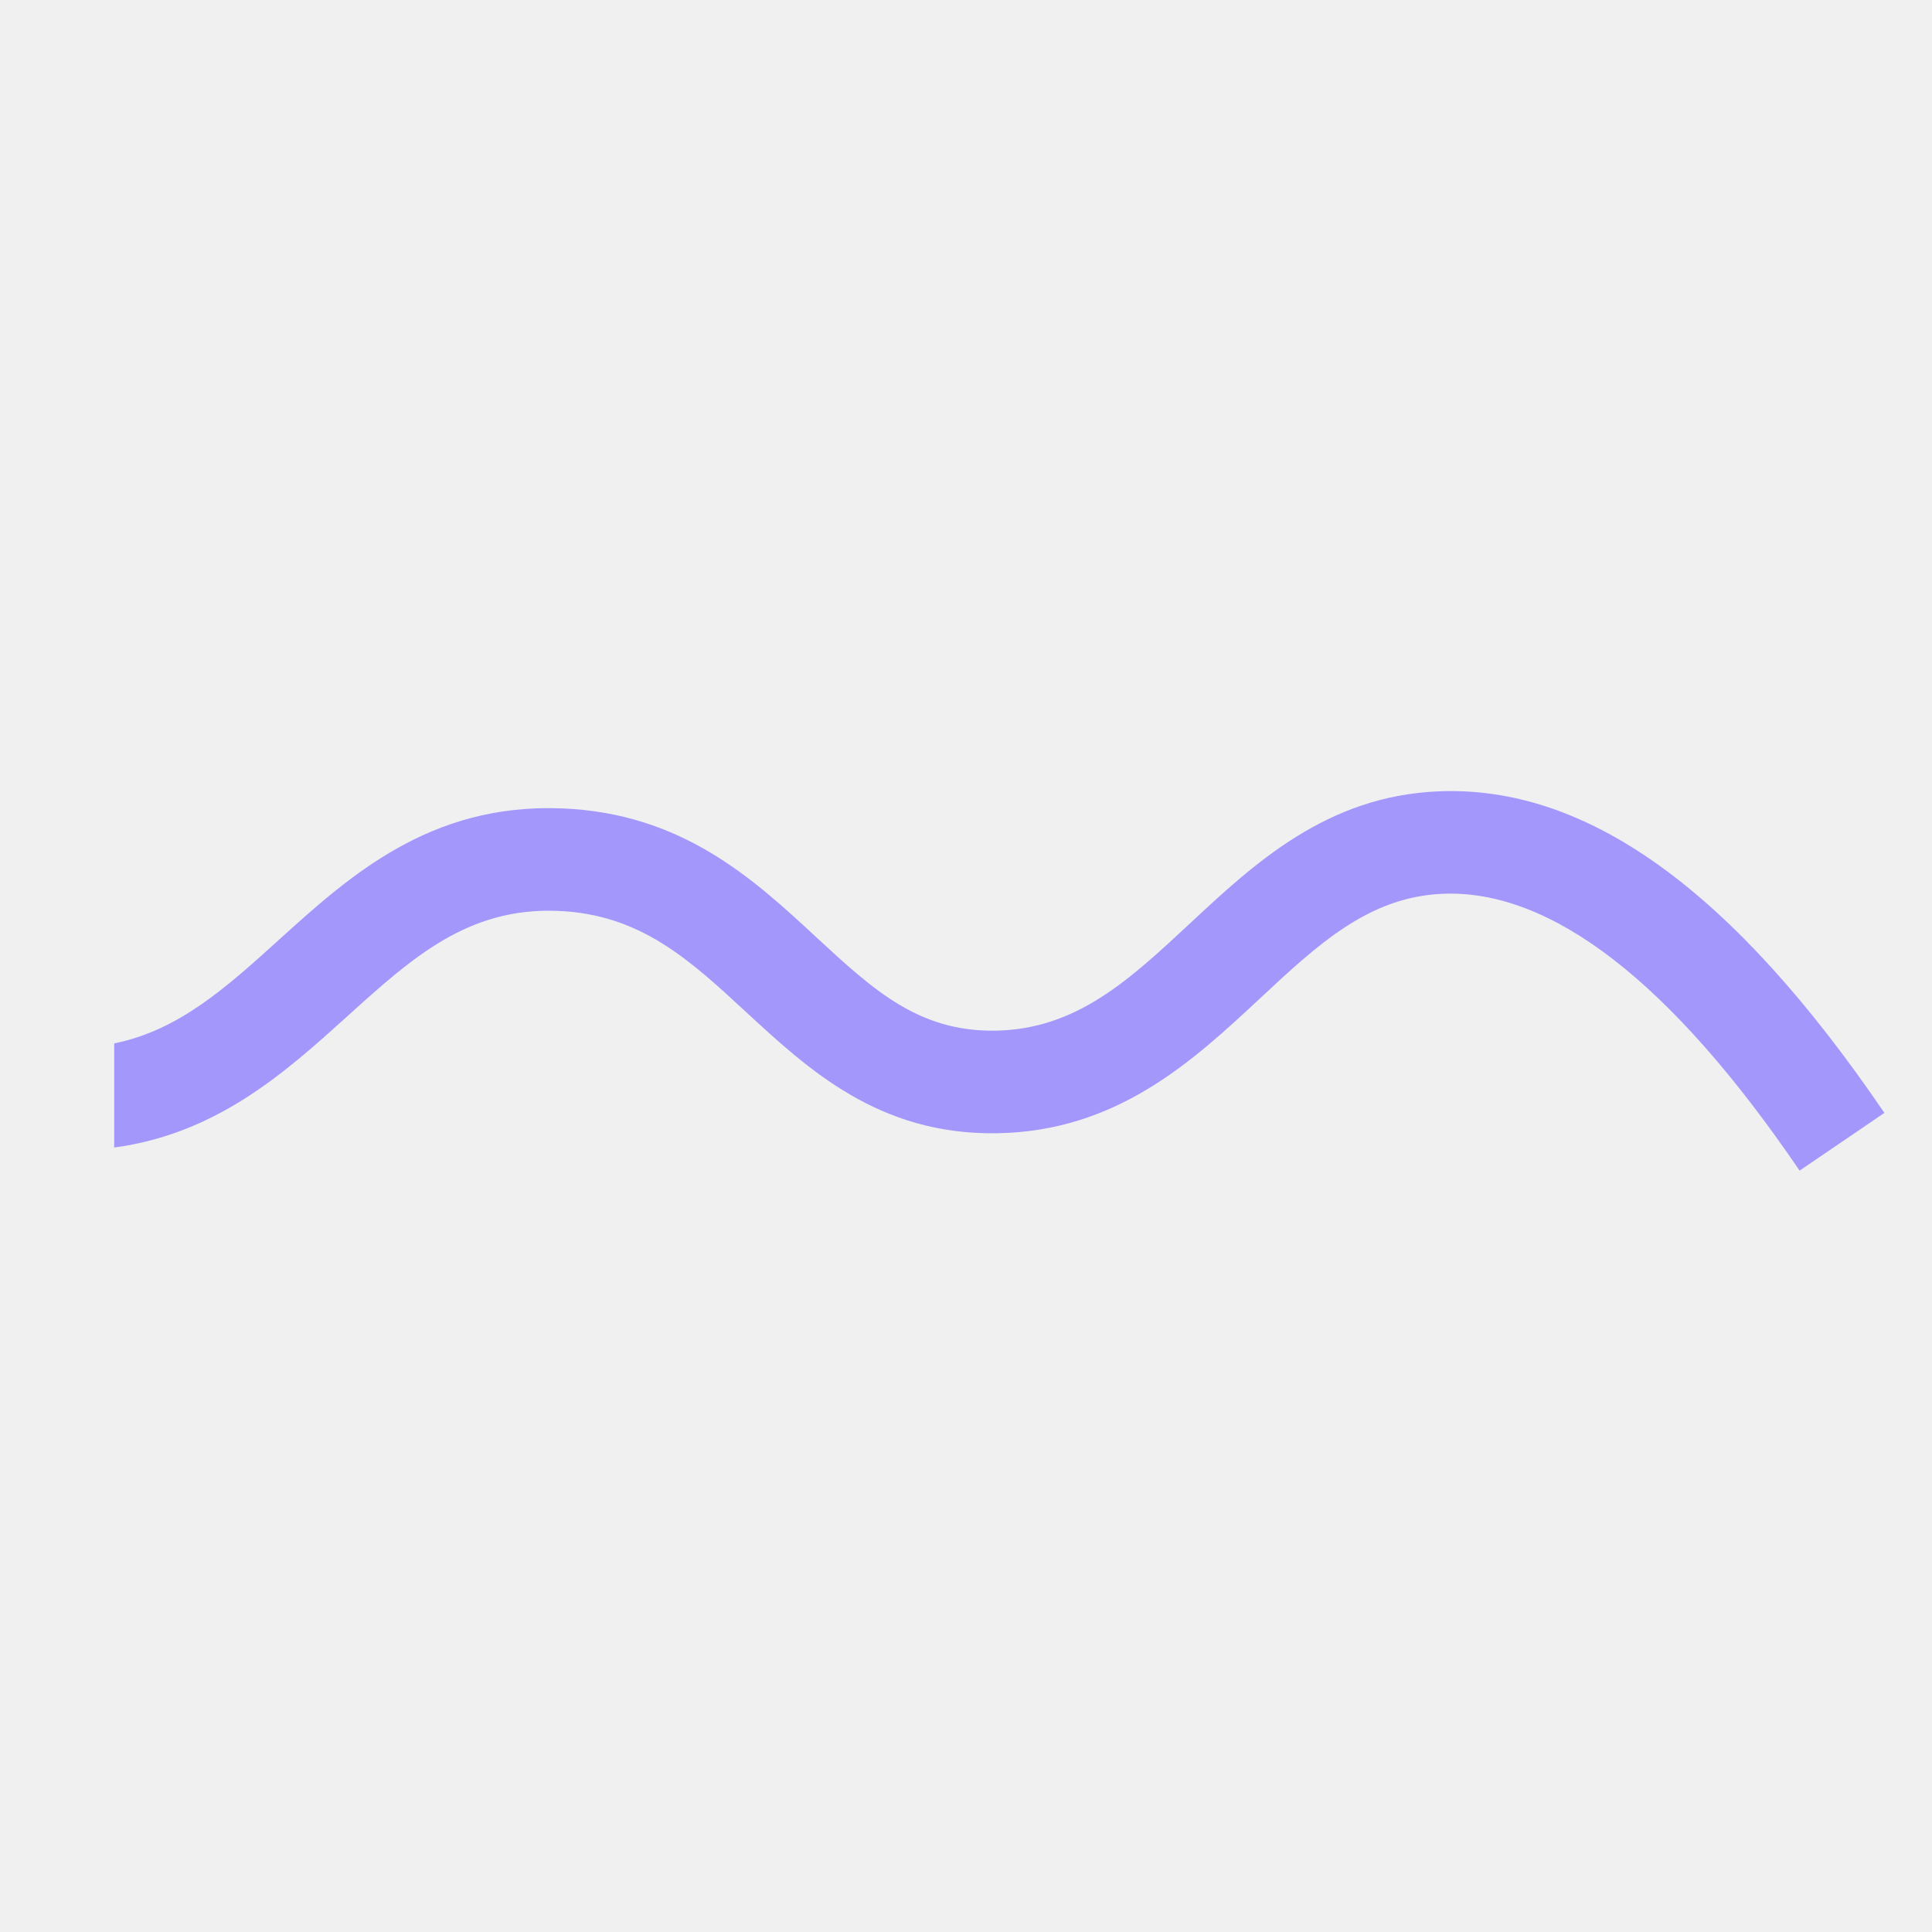
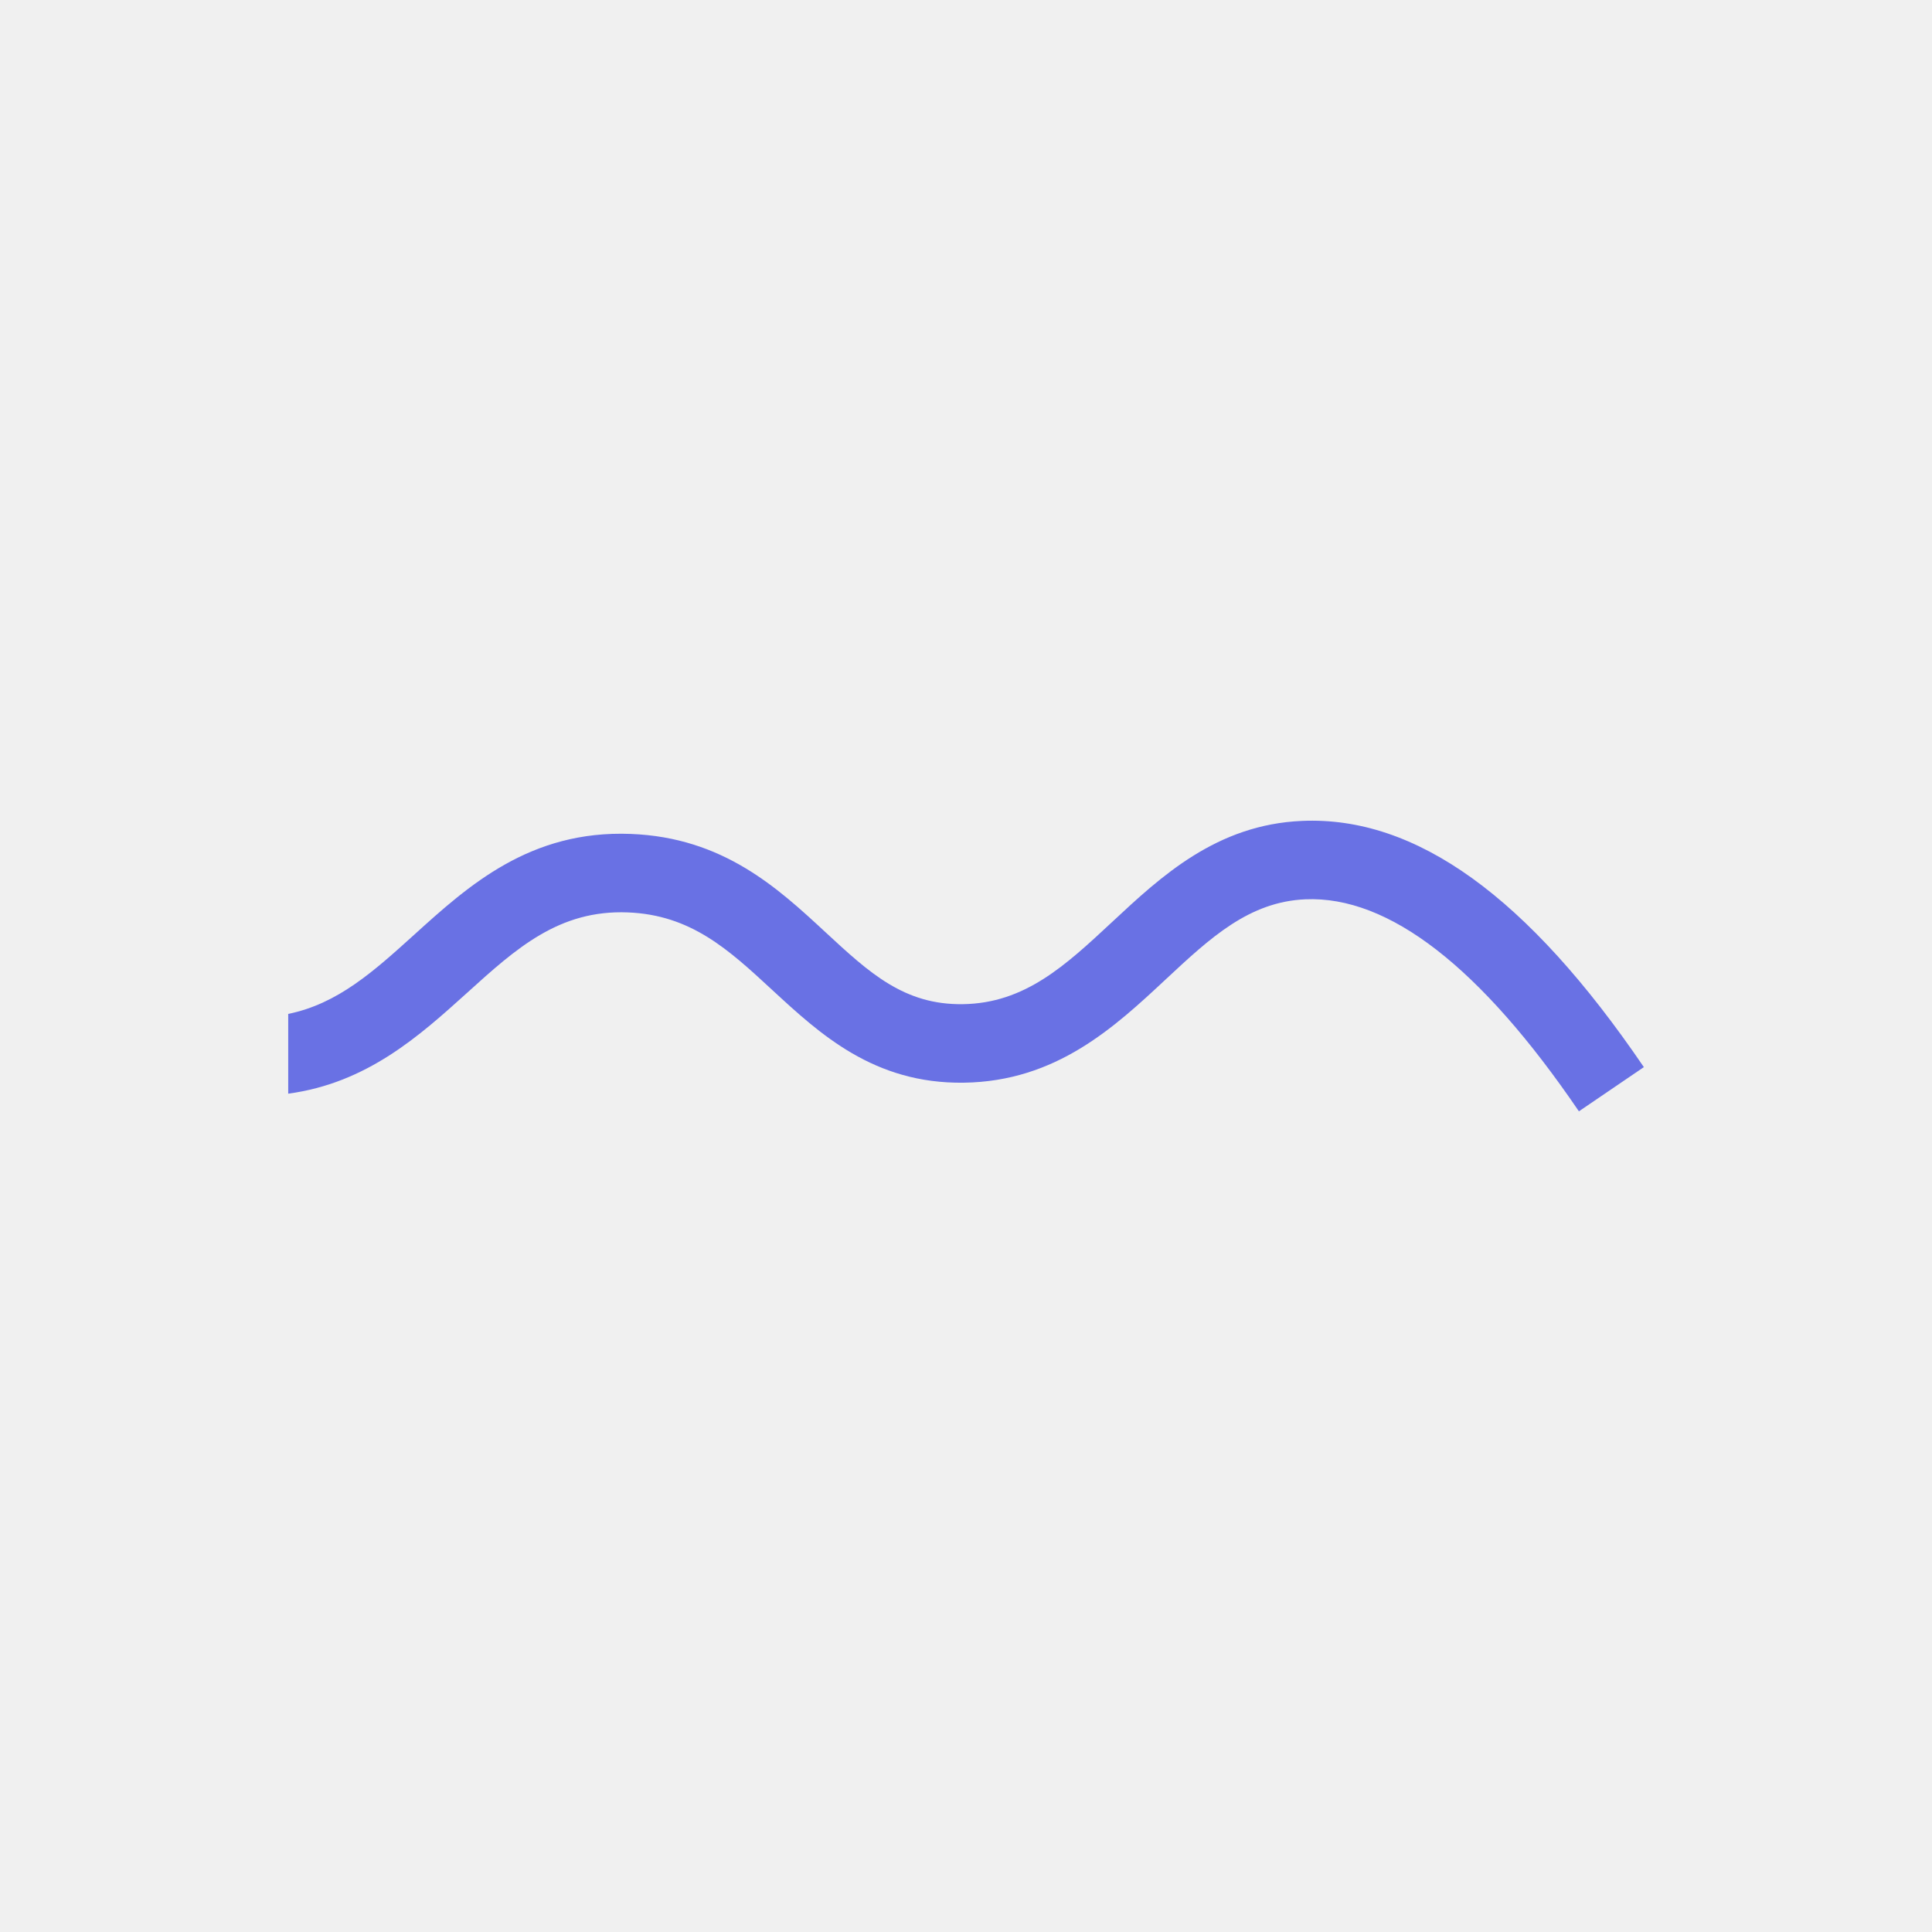
- <svg xmlns="http://www.w3.org/2000/svg" version="1.1" x="0px" y="0px" viewBox="0 0 2436 2436" style="enable-background:new 0 0 2436 2436;" xml:space="preserve">
+ <svg xmlns="http://www.w3.org/2000/svg" version="1.1" id="Capa_1" x="0px" y="0px" viewBox="0 0 500 500" style="enable-background:new 0 0 500 500;" xml:space="preserve">
  <style type="text/css">
- 	.st0{display:none;}
- 	.st1{display:inline;fill:#2B506A;}
- 	.st2{display:inline;fill:#FE9695;}
- 	.st3{display:inline;fill:#FFC88D;}
- 	.st4{display:inline;fill:#A397FC;}
- 	.st5{display:inline;fill:#A597FB;}
- 	.st6{display:inline;fill:#A796F9;}
- 	.st7{display:inline;fill:#A896F8;}
- 	.st8{display:inline;fill:#AA96F7;}
- 	.st9{display:inline;fill:#AC96F5;}
- 	.st10{display:inline;fill:#AE95F4;}
- 	.st11{display:inline;fill:#B095F3;}
- 	.st12{display:inline;fill:#B195F1;}
- 	.st13{display:inline;fill:#B394F0;}
- 	.st14{display:inline;fill:#B594EF;}
- 	.st15{display:inline;fill:#B794EE;}
- 	.st16{display:inline;fill:#B993EC;}
- 	.st17{display:inline;fill:#BA93EB;}
- 	.st18{display:inline;fill:#BC93EA;}
- 	.st19{display:inline;fill:#BE93E8;}
- 	.st20{display:inline;fill:#C092E7;}
- 	.st21{display:inline;fill:#C292E6;}
- 	.st22{display:inline;fill:#C392E4;}
- 	.st23{display:inline;fill:#C591E3;}
- 	.st24{display:inline;fill:#C791E2;}
- 	.st25{display:inline;fill:#C991E0;}
- 	.st26{display:inline;fill:#CB91DF;}
- 	.st27{display:inline;fill:#CC90DE;}
- 	.st28{display:inline;fill:#CE90DC;}
- 	.st29{display:inline;fill:#D090DB;}
- 	.st30{display:inline;fill:#D28FDA;}
- 	.st31{display:inline;fill:#D48FD9;}
- 	.st32{display:inline;fill:#D68FD7;}
- 	.st33{display:inline;fill:#D78ED6;}
- 	.st34{display:inline;fill:#D98ED5;}
- 	.st35{display:inline;fill:#DB8ED3;}
- 	.st36{display:inline;fill:#DD8ED2;}
- 	.st37{display:inline;fill:#DF8DD1;}
- 	.st38{display:inline;fill:#E08DCF;}
- 	.st39{display:inline;fill:#E28DCE;}
- 	.st40{display:inline;fill:#E48CCD;}
- 	.st41{display:inline;fill:#E68CCB;}
- 	.st42{display:inline;fill:#E88CCA;}
- 	.st43{display:inline;fill:#E98CC9;}
- 	.st44{display:inline;fill:#EB8BC7;}
- 	.st45{display:inline;fill:#ED8BC6;}
- 	.st46{display:inline;fill:#EF8BC5;}
- 	.st47{display:inline;fill:#F18AC4;}
- 	.st48{display:inline;fill:#F28AC2;}
- 	.st49{display:inline;fill:#F48AC1;}
- 	.st50{display:inline;fill:#F689C0;}
- 	.st51{display:inline;fill:#F889BE;}
- 	.st52{display:inline;fill:#FA89BD;}
- 	.st53{display:inline;fill:#FB89BC;}
- 	.st54{display:inline;fill:#FD88BA;}
- 	.st55{display:inline;fill:#FF0295;}
- 	.st56{fill:#A397FC;}
- 	.st57{display:inline;fill:#A1D2FF;}
- 	.st58{display:inline;fill:#8C8BAD;}
- 	.st59{display:inline;fill:#FFFFFF;}
+ 	.st0{fill:#6971E4;}
+ 	.st1{fill:#EAF205;}
+ 	.st2{fill:#FF0295;}
+ 	.st3{fill:#F205B3;}
+ 	.st4{fill:#C18BD9;}
</style>
-   <g id="Capa_1" class="st0">
-     <rect x="107.41" y="1044.4" class="st1" width="2188.59" height="59.15" />
-     <rect x="107.41" y="1310.58" class="st1" width="2188.59" height="59.15" />
-     <rect x="107.41" y="1561.97" class="st1" width="2188.59" height="59.15" />
-     <path class="st2" d="M674.28,1073.98c0,130.68-105.92,236.6-236.6,236.6s-236.6-105.92-236.6-236.6   c0-130.68,105.92-236.6,236.6-236.6S674.28,943.3,674.28,1073.98" />
-     <path class="st3" d="M1265.79,1488.04c0,130.68-105.92,236.6-236.6,236.6s-236.6-105.92-236.6-236.6   c0-130.68,105.92-236.6,236.6-236.6S1265.79,1357.36,1265.79,1488.04" />
+   <g>
+     <g>
+       <g>
+         <path class="st0" d="M425.43,276.17l-16.81,11.44c-25.42-37.35-49.22-55.8-70.79-54.87c-14.59,0.64-24.59,9.95-36.14,20.72     c-13.28,12.39-28.35,26.42-52.27,26.74c-23.26,0.32-37.23-12.61-49.56-23.99c-11.27-10.42-20.99-19.44-37.4-20.08     c-17.81-0.69-28.86,9.3-41.65,20.88c-12.17,10.98-25.76,23.28-46.22,26.03V262.4c12.81-2.61,22.11-11,32.58-20.47     c14.05-12.73,29.99-27.13,56.09-26.11c23.89,0.93,37.99,13.96,50.41,25.47c11.35,10.51,20.33,18.79,35.48,18.59     c16.08-0.22,26.55-9.98,38.68-21.28c12.67-11.81,27.03-25.2,49.12-26.15C366.42,211.16,395.37,232,425.43,276.17z" />
+       </g>
+     </g>
  </g>
-   <g id="Capa_2" class="st0">
-     <rect x="522.98" y="518.91" class="st4" width="1555.09" height="1555.09" />
-     <rect x="518.85" y="513.64" class="st5" width="1555.09" height="1555.09" />
-     <rect x="514.73" y="508.37" class="st6" width="1555.09" height="1555.09" />
-     <rect x="510.6" y="503.1" class="st7" width="1555.09" height="1555.09" />
-     <rect x="506.48" y="497.82" class="st8" width="1555.09" height="1555.09" />
-     <rect x="502.34" y="492.55" class="st9" width="1555.09" height="1555.09" />
-     <rect x="498.22" y="487.28" class="st10" width="1555.09" height="1555.09" />
-     <rect x="494.09" y="482.01" class="st11" width="1555.09" height="1555.09" />
-     <rect x="489.96" y="476.73" class="st12" width="1555.09" height="1555.09" />
-     <rect x="485.84" y="471.46" class="st13" width="1555.09" height="1555.09" />
-     <rect x="481.72" y="466.19" class="st14" width="1555.09" height="1555.09" />
-     <rect x="477.58" y="460.92" class="st15" width="1555.09" height="1555.09" />
-     <rect x="473.45" y="455.64" class="st16" width="1555.09" height="1555.09" />
-     <rect x="469.33" y="450.37" class="st17" width="1555.09" height="1555.09" />
-     <rect x="465.21" y="445.1" class="st18" width="1555.09" height="1555.09" />
-     <rect x="461.08" y="439.83" class="st19" width="1555.09" height="1555.09" />
-     <rect x="456.94" y="434.54" class="st20" width="1555.09" height="1555.09" />
-     <rect x="452.82" y="429.28" class="st21" width="1555.09" height="1555.09" />
-     <rect x="448.7" y="424.01" class="st22" width="1555.09" height="1555.09" />
-     <rect x="444.57" y="418.74" class="st23" width="1555.09" height="1555.09" />
-     <rect x="440.44" y="413.45" class="st24" width="1555.09" height="1555.09" />
-     <rect x="436.32" y="408.18" class="st25" width="1555.09" height="1555.09" />
-     <rect x="432.2" y="402.91" class="st26" width="1555.09" height="1555.09" />
-     <rect x="428.06" y="397.64" class="st27" width="1555.09" height="1555.09" />
-     <rect x="423.93" y="392.36" class="st28" width="1555.09" height="1555.09" />
-     <rect x="419.81" y="387.09" class="st29" width="1555.09" height="1555.09" />
-     <rect x="415.69" y="381.82" class="st30" width="1555.09" height="1555.09" />
-     <rect x="411.56" y="376.55" class="st31" width="1555.09" height="1555.09" />
-     <rect x="407.42" y="371.27" class="st32" width="1555.09" height="1555.09" />
-     <rect x="403.3" y="366" class="st33" width="1555.09" height="1555.09" />
-     <rect x="399.18" y="360.73" class="st34" width="1555.09" height="1555.09" />
-     <rect x="395.05" y="355.46" class="st35" width="1555.09" height="1555.09" />
-     <rect x="390.92" y="350.18" class="st36" width="1555.09" height="1555.09" />
-     <rect x="386.8" y="344.91" class="st37" width="1555.09" height="1555.09" />
-     <rect x="382.66" y="339.64" class="st38" width="1555.09" height="1555.09" />
-     <rect x="378.54" y="334.37" class="st39" width="1555.09" height="1555.09" />
-     <rect x="374.41" y="329.08" class="st40" width="1555.09" height="1555.09" />
-     <rect x="370.29" y="323.81" class="st41" width="1555.09" height="1555.09" />
-     <rect x="366.16" y="318.55" class="st42" width="1555.09" height="1555.09" />
-     <rect x="362.04" y="313.28" class="st43" width="1555.09" height="1555.09" />
-     <rect x="357.9" y="307.99" class="st44" width="1555.09" height="1555.09" />
-     <rect x="353.78" y="302.72" class="st45" width="1555.09" height="1555.09" />
-     <rect x="349.65" y="297.45" class="st46" width="1555.09" height="1555.09" />
-     <rect x="345.53" y="292.18" class="st47" width="1555.09" height="1555.09" />
-     <rect x="341.39" y="286.9" class="st48" width="1555.09" height="1555.09" />
-     <rect x="337.28" y="281.63" class="st49" width="1555.09" height="1555.09" />
-     <rect x="333.14" y="276.36" class="st50" width="1555.09" height="1555.09" />
-     <rect x="329.02" y="271.09" class="st51" width="1555.09" height="1555.09" />
-     <rect x="324.89" y="265.81" class="st52" width="1555.09" height="1555.09" />
-     <rect x="320.77" y="260.54" class="st53" width="1555.09" height="1555.09" />
-     <rect x="316.63" y="255.27" class="st54" width="1555.09" height="1555.09" />
-     <rect x="312.52" y="250" class="st55" width="1555.09" height="1555.09" />
+   <g>
+     <rect x="525.87" y="572.24" class="st1" width="53.2" height="114.58" />
+     <rect x="574.44" y="572.96" transform="matrix(6.123234e-17 -1 1 6.123234e-17 2.2071 1194.955)" class="st2" width="48.28" height="46.82" />
+     <rect x="565.43" y="630.25" transform="matrix(6.123234e-17 -1 1 6.123234e-17 -55.0819 1252.245)" class="st0" width="66.3" height="46.82" />
  </g>
-   <g id="Capa_3">
-     <path class="st56" d="M2376,1403.23L2269.07,1476c-161.7-237.59-313.15-354.97-450.37-349.04   c-92.81,4.09-156.41,63.27-229.94,131.82c-84.5,78.8-180.34,168.06-332.54,170.11c-148.01,2.04-236.82-80.2-315.3-152.64   c-71.69-66.29-133.55-123.65-237.91-127.74c-113.29-4.42-183.57,59.18-264.96,132.8c-77.39,69.85-163.84,148.11-294.06,165.57   V1315.6c81.49-16.6,140.67-69.97,207.28-130.23c89.36-80.95,190.8-172.58,356.81-166.11c151.99,5.93,241.68,88.83,320.69,162.02   c72.21,66.83,129.35,119.54,225.72,118.25c102.29-1.41,168.9-63.49,246.09-135.39c80.63-75.14,171.94-160.29,312.49-166.33   C2000.66,989.62,2184.77,1122.21,2376,1403.23" />
+   <g>
+     <circle class="st1" cx="1073.27" cy="629.52" r="43.81" />
+     <path class="st3" d="M1080.36,605.71h-14.37l-17.44,35.85c-1.98,0.98-3.74,1.99-5.27,2.95l4.47,8.56c5.4-3.41,14.2-7.48,25.49-7.42   c11.31,0.05,20.1,4.21,25.49,7.69l4.55-8.51c-1.55-1-3.35-2.06-5.37-3.07L1080.36,605.71z M1073.01,635.78   c-3.1,0-6.04,0.27-8.81,0.72l8.97-19.43l9.04,19.49c-2.81-0.48-5.79-0.77-8.94-0.78C1073.18,635.78,1073.1,635.78,1073.01,635.78z" />
  </g>
-   <g id="Capa_4" class="st0">
-     <rect x="383.84" y="176" class="st3" width="923.33" height="1988.45" />
-     <rect x="1239.46" y="176.02" class="st2" width="812.54" height="837.83" />
-     <rect x="1239.46" y="1013.83" class="st1" width="812.54" height="1150.62" />
+   <g>
+     <polygon class="st2" points="775.85,577.29 775.85,599.2 758.16,599.2 758.16,659.85 745.53,659.85 745.53,577.29  " />
+     <rect x="758.16" y="599.2" class="st4" width="17.69" height="60.66" />
+     <polygon class="st0" points="788.49,599.2 788.49,681.76 758.16,681.76 758.16,659.85 775.85,659.85 775.85,599.2  " />
  </g>
-   <g id="Capa_5" class="st0">
-     <polygon class="st55" points="1399.52,144 1399.52,594.28 1035.82,594.28 1035.82,1841.22 776.05,1841.22 776.05,144  " />
-     <rect x="1035.82" y="594.28" class="st4" width="363.7" height="1246.95" />
-     <polygon class="st57" points="1659.3,594.28 1659.3,2291.51 1035.83,2291.51 1035.83,1841.23 1399.52,1841.23 1399.52,594.28  " />
-   </g>
-   <g id="Capa_6" class="st0">
-     <path class="st1" d="M1065.97,1270.33c0,250.18-202.81,452.99-452.99,452.99c-250.18,0-452.99-202.81-452.99-452.99   c0-250.18,202.81-452.99,452.99-452.99C863.16,817.35,1065.97,1020.16,1065.97,1270.33" />
-     <path class="st2" d="M2340,1270.33c0,250.18-202.81,452.99-452.99,452.99c-250.18,0-452.99-202.81-452.99-452.99   c0-250.18,202.81-452.99,452.99-452.99C2137.19,817.35,2340,1020.16,2340,1270.33" />
-     <path class="st58" d="M1235.84,1730.4c-253.69,0-460.07-206.38-460.07-460.07c0-253.67,206.39-460.05,460.07-460.05   c253.68,0,460.07,206.38,460.07,460.05C1695.91,1524.01,1489.53,1730.4,1235.84,1730.4 M1235.84,824.43   c-245.88,0-445.9,200.04-445.9,445.9c0,245.88,200.02,445.92,445.9,445.92c245.88,0,445.9-200.04,445.9-445.92   C1681.74,1024.47,1481.72,824.43,1235.84,824.43" />
-   </g>
-   <g id="Capa_7" class="st0">
-     <path class="st55" d="M2220,1217.79c0,553.4-448.6,1002-1002,1002s-1002-448.6-1002-1002c0-553.4,448.6-1002,1002-1002   S2220,664.4,2220,1217.79" />
-     <path class="st59" d="M1380.14,673h-328.76L652.4,1493.04c-45.25,22.34-85.59,45.45-120.57,67.55l102.31,195.72   c123.53-78.07,324.78-171.14,582.99-169.68c258.74,1.21,459.85,96.35,582.99,175.96L1904.17,1568   c-35.51-22.97-76.58-47.03-122.78-70.3L1380.14,673z M1212.16,1360.87c-70.98,0-138.23,6.08-201.54,16.5l205.13-444.44   l206.75,445.9c-64.18-11.01-132.41-17.61-204.51-17.94C1216.03,1360.87,1214.12,1360.87,1212.16,1360.87" />
+   <g>
+     <g>
+       <path class="st2" d="M916.48,629.53c0,5.82-2.19,11.13-5.79,15.14c-0.33,0.38-0.68,0.74-1.04,1.08c-0.16,0.17-0.33,0.33-0.51,0.49    c-0.36,0.34-0.74,0.67-1.14,0.98c-3.88,3.14-8.83,5.01-14.22,5.01c-1.49,0-2.94-0.14-4.35-0.42    c-10.46-2.02-18.35-11.23-18.35-22.28s7.89-20.26,18.35-22.28c1.41-0.28,2.86-0.42,4.35-0.42c5.38,0,10.33,1.87,14.21,5    c0.4,0.31,0.78,0.64,1.14,0.99c0.18,0.15,0.35,0.32,0.52,0.49c0.36,0.34,0.71,0.7,1.03,1.08    C914.29,618.4,916.48,623.71,916.48,629.53z" />
+       <path class="st0" d="M980.33,629.53c0,9.42-5.73,17.49-13.9,20.93c-2.71,1.14-5.68,1.77-8.8,1.77c-5.75,0-10.99-2.14-14.99-5.66    c-0.38-0.32-0.74-0.67-1.09-1.02c-0.17-0.17-0.34-0.34-0.49-0.52c-0.35-0.36-0.68-0.73-1-1.12c-3.2-3.91-5.13-8.92-5.13-14.38    s1.93-10.47,5.14-14.38c0.31-0.39,0.64-0.76,0.99-1.12c0.15-0.18,0.32-0.35,0.49-0.52c0.35-0.36,0.72-0.7,1.1-1.03    c3.99-3.52,9.24-5.65,14.98-5.65c3.12,0,6.09,0.63,8.8,1.77C974.6,612.04,980.33,620.11,980.33,629.53z" />
+       <g>
+         <g>
+           <g>
+             <path class="st4" d="M941.55,613.51c-4.18-4.34-10.06-7.04-16.56-7.04c-6.15,0-11.73,2.42-15.86,6.35       c-4.43,4.2-7.19,10.14-7.19,16.71s2.77,12.51,7.2,16.71c4.13,3.93,9.71,6.34,15.85,6.34c6.49,0,12.37-2.7,16.56-7.03       c4.03-4.14,6.5-9.8,6.5-16.02C948.05,623.32,945.58,617.66,941.55,613.51z M941.06,645.03c-4.05,4.21-9.76,6.84-16.07,6.84       c-5.93,0-11.33-2.33-15.34-6.12c-4.31-4.07-7-9.83-7-16.22s2.69-12.16,7-16.22c4.01-3.8,9.41-6.13,15.34-6.13       c6.31,0,12.02,2.63,16.07,6.85c3.89,4.02,6.28,9.49,6.28,15.5S944.95,641.01,941.06,645.03z" />
+           </g>
+         </g>
+         <g>
+           <g>
+             <path class="st4" d="M942.65,612.48c-4.47-4.63-10.74-7.51-17.66-7.51c-6.6,0-12.59,2.61-17,6.86       c-4.65,4.47-7.55,10.76-7.55,17.7c0,6.95,2.9,13.23,7.56,17.69c4.41,4.25,10.4,6.86,16.99,6.86c6.92,0,13.19-2.88,17.65-7.51       c4.27-4.41,6.91-10.42,6.91-17.04S946.91,616.9,942.65,612.48z M924.99,650.37c-5.53,0-10.57-2.17-14.3-5.7       c-4.02-3.8-6.54-9.18-6.54-15.14s2.51-11.34,6.53-15.14c3.73-3.54,8.78-5.71,14.31-5.71c5.93,0,11.29,2.49,15.08,6.47       c3.57,3.75,5.77,8.81,5.77,14.38s-2.2,10.63-5.78,14.38C936.27,647.89,930.92,650.37,924.99,650.37z" />
+           </g>
+         </g>
+       </g>
+     </g>
+     <path class="st4" d="M934.93,629.53c0,5.46,1.93,10.47,5.13,14.38c-3.79,3.98-9.14,6.46-15.07,6.46c-5.53,0-10.57-2.17-14.3-5.7   c3.6-4.01,5.79-9.32,5.79-15.14s-2.19-11.13-5.8-15.14c3.73-3.54,8.78-5.71,14.31-5.71c5.93,0,11.29,2.49,15.08,6.47   C936.86,619.06,934.93,624.07,934.93,629.53z" />
  </g>
</svg>
